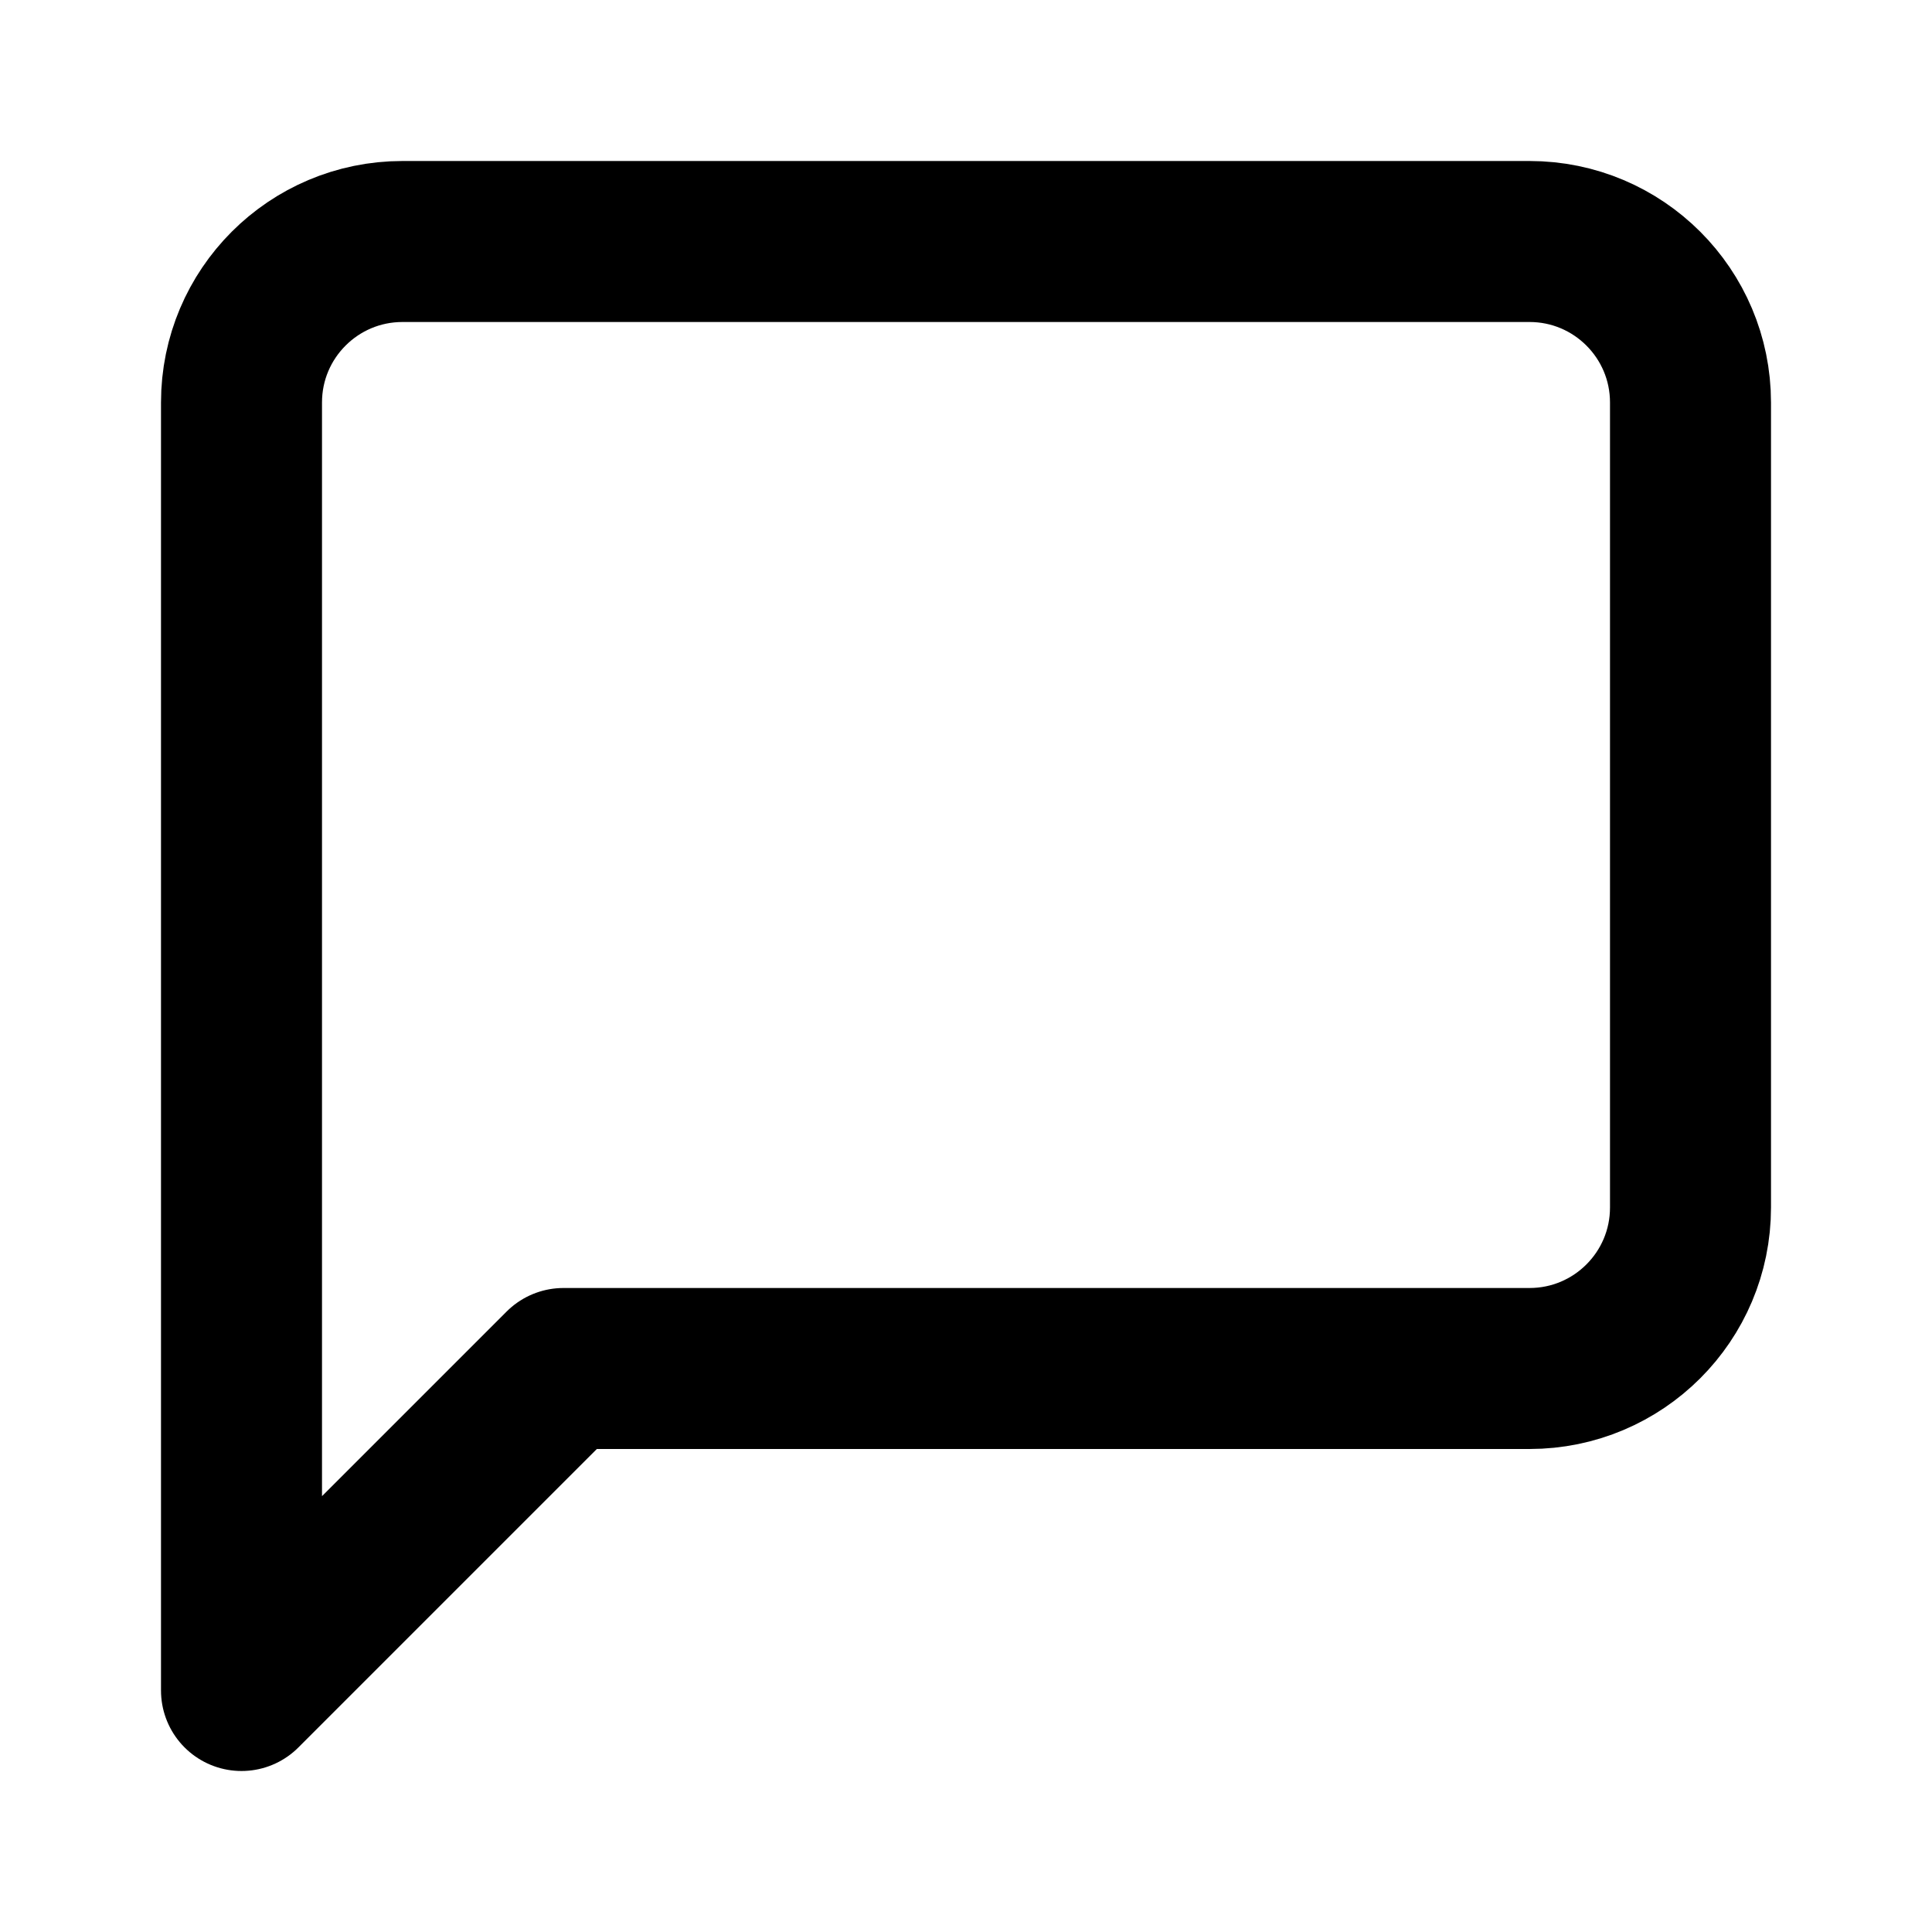
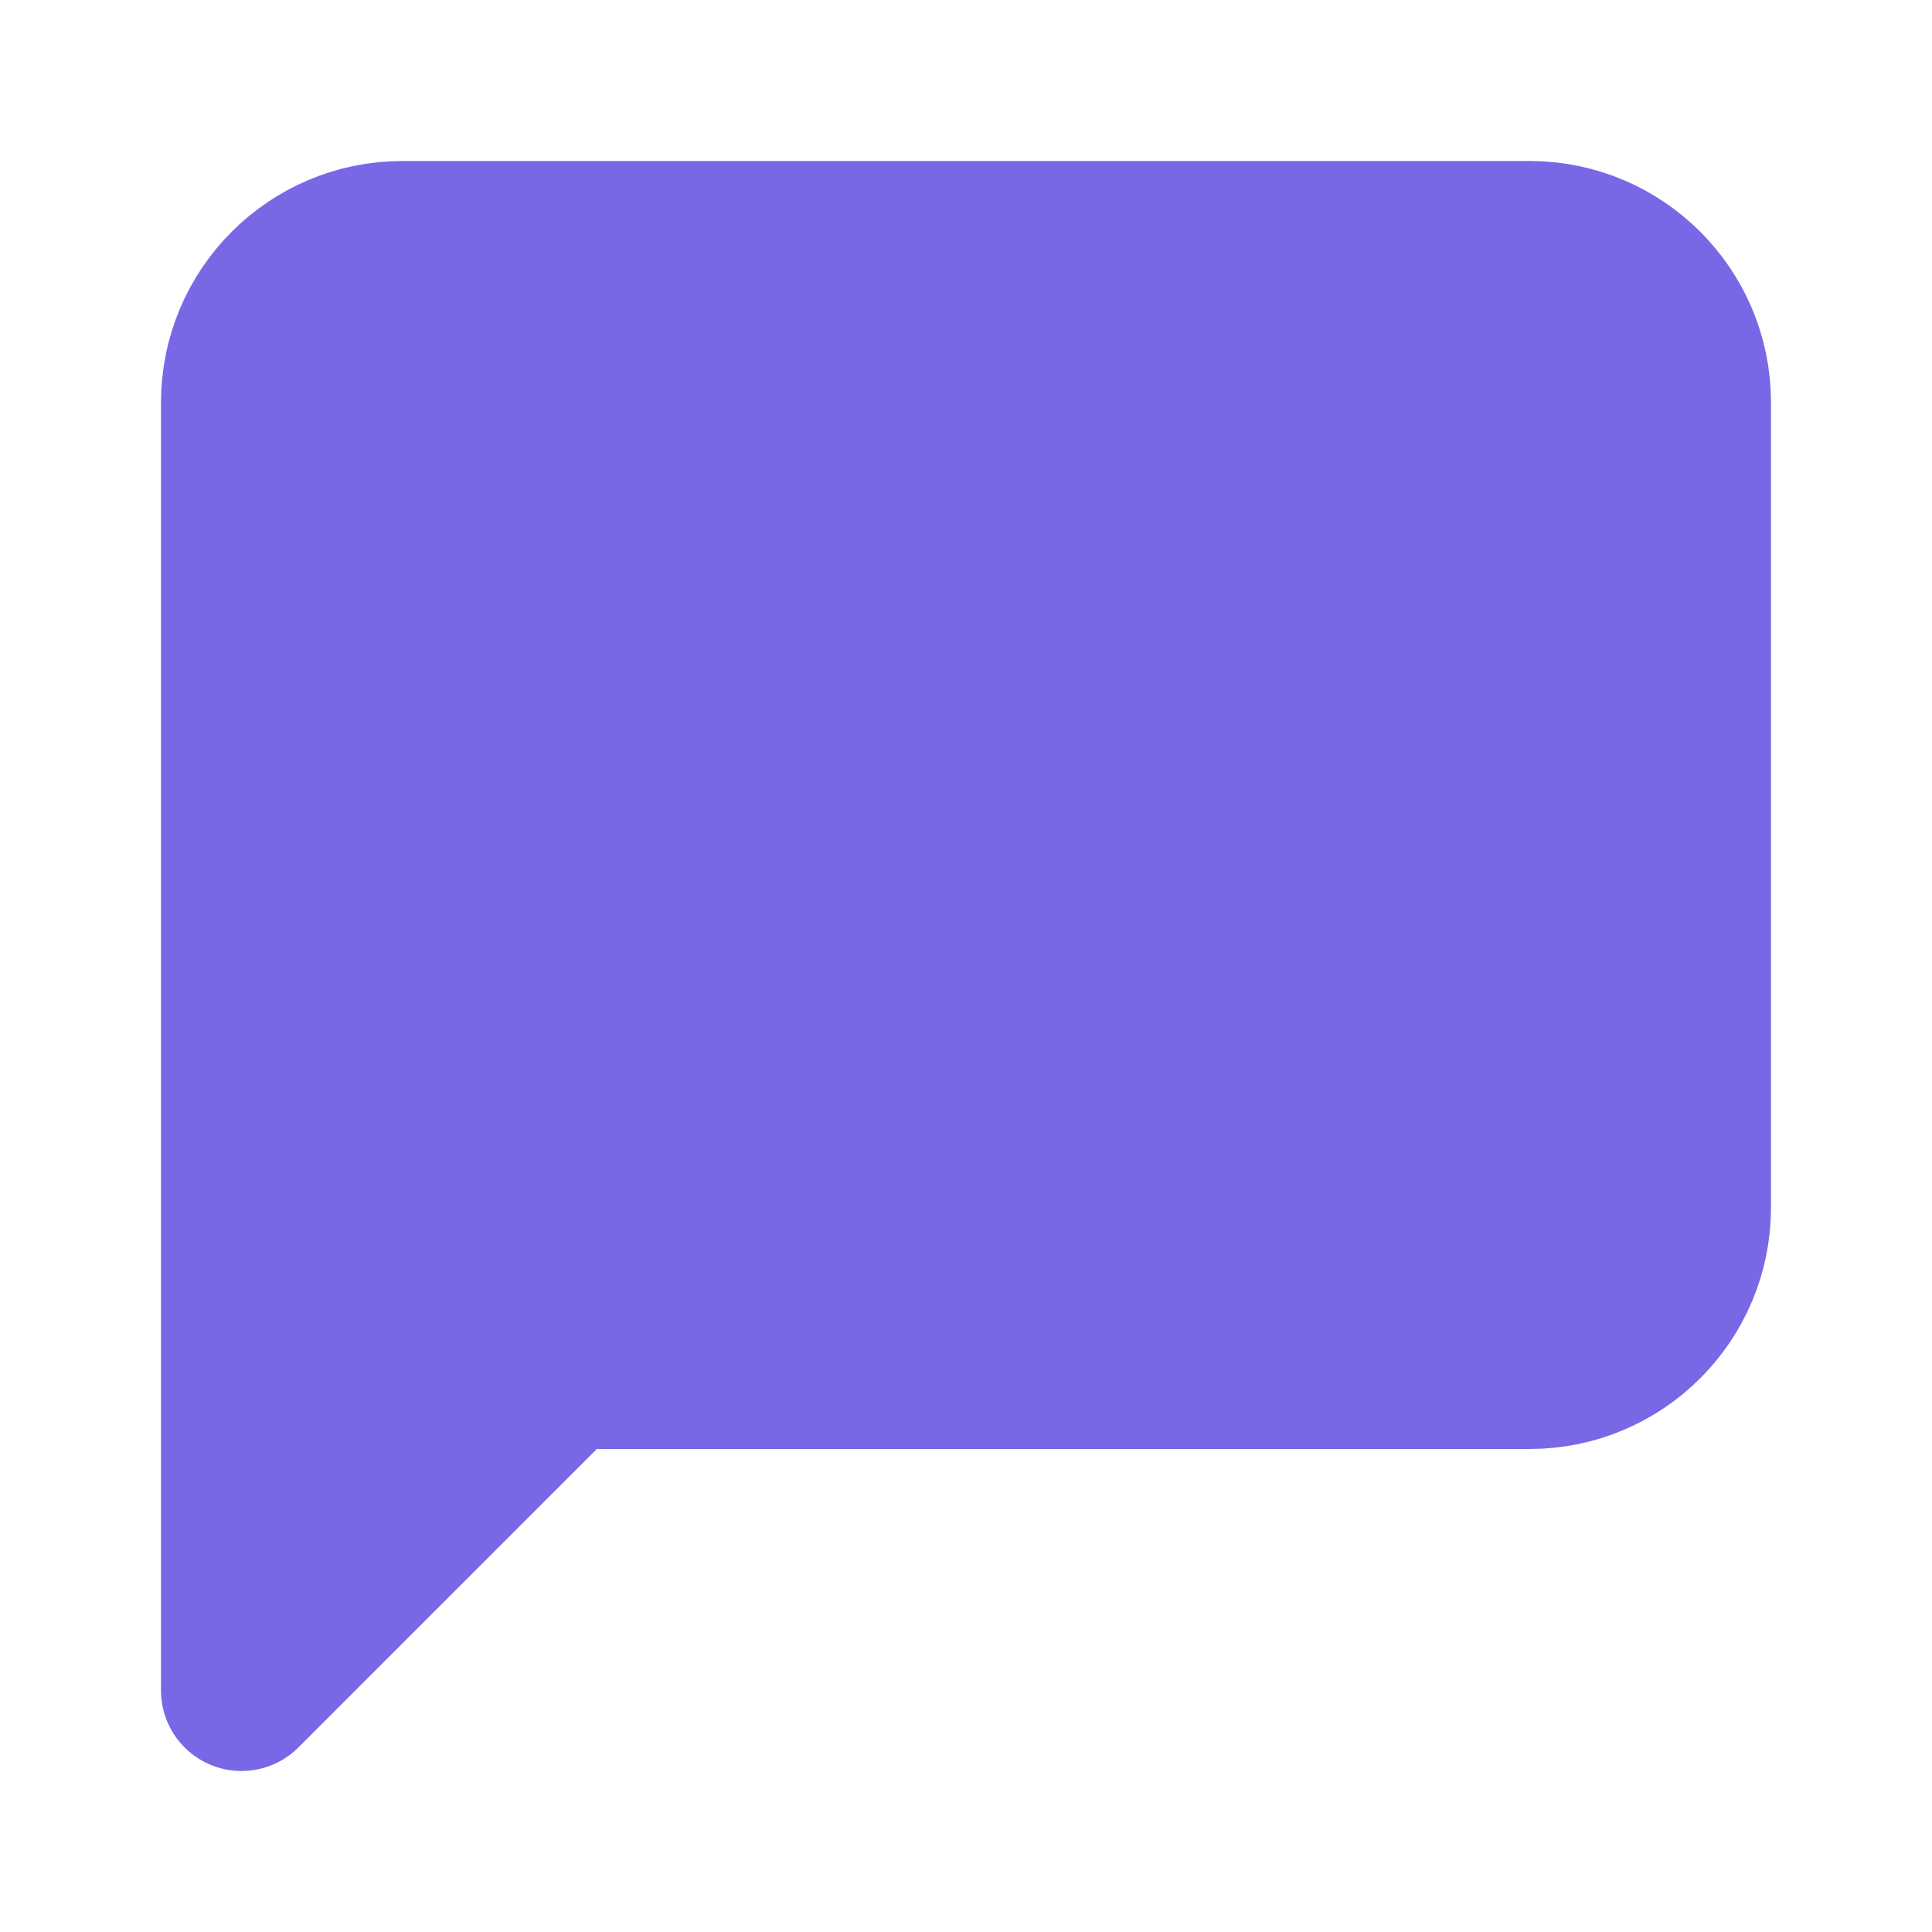
- <svg xmlns="http://www.w3.org/2000/svg" width="48" height="48" viewBox="0 0 24 24" fill="none" stroke="currentColor" stroke-width="2" stroke-linecap="round" stroke-linejoin="round" class="feather feather-message-square">
+ <svg xmlns="http://www.w3.org/2000/svg" width="48" height="48" viewBox="0 0 24 24" fill="#7868e6" stroke="#7868e6" stroke-width="2" stroke-linecap="round" stroke-linejoin="round" class="feather feather-message-square">
  <path d="M21 15a2 2 0 0 1-2 2H7l-4 4V5a2 2 0 0 1 2-2h14a2 2 0 0 1 2 2z" />
</svg>
